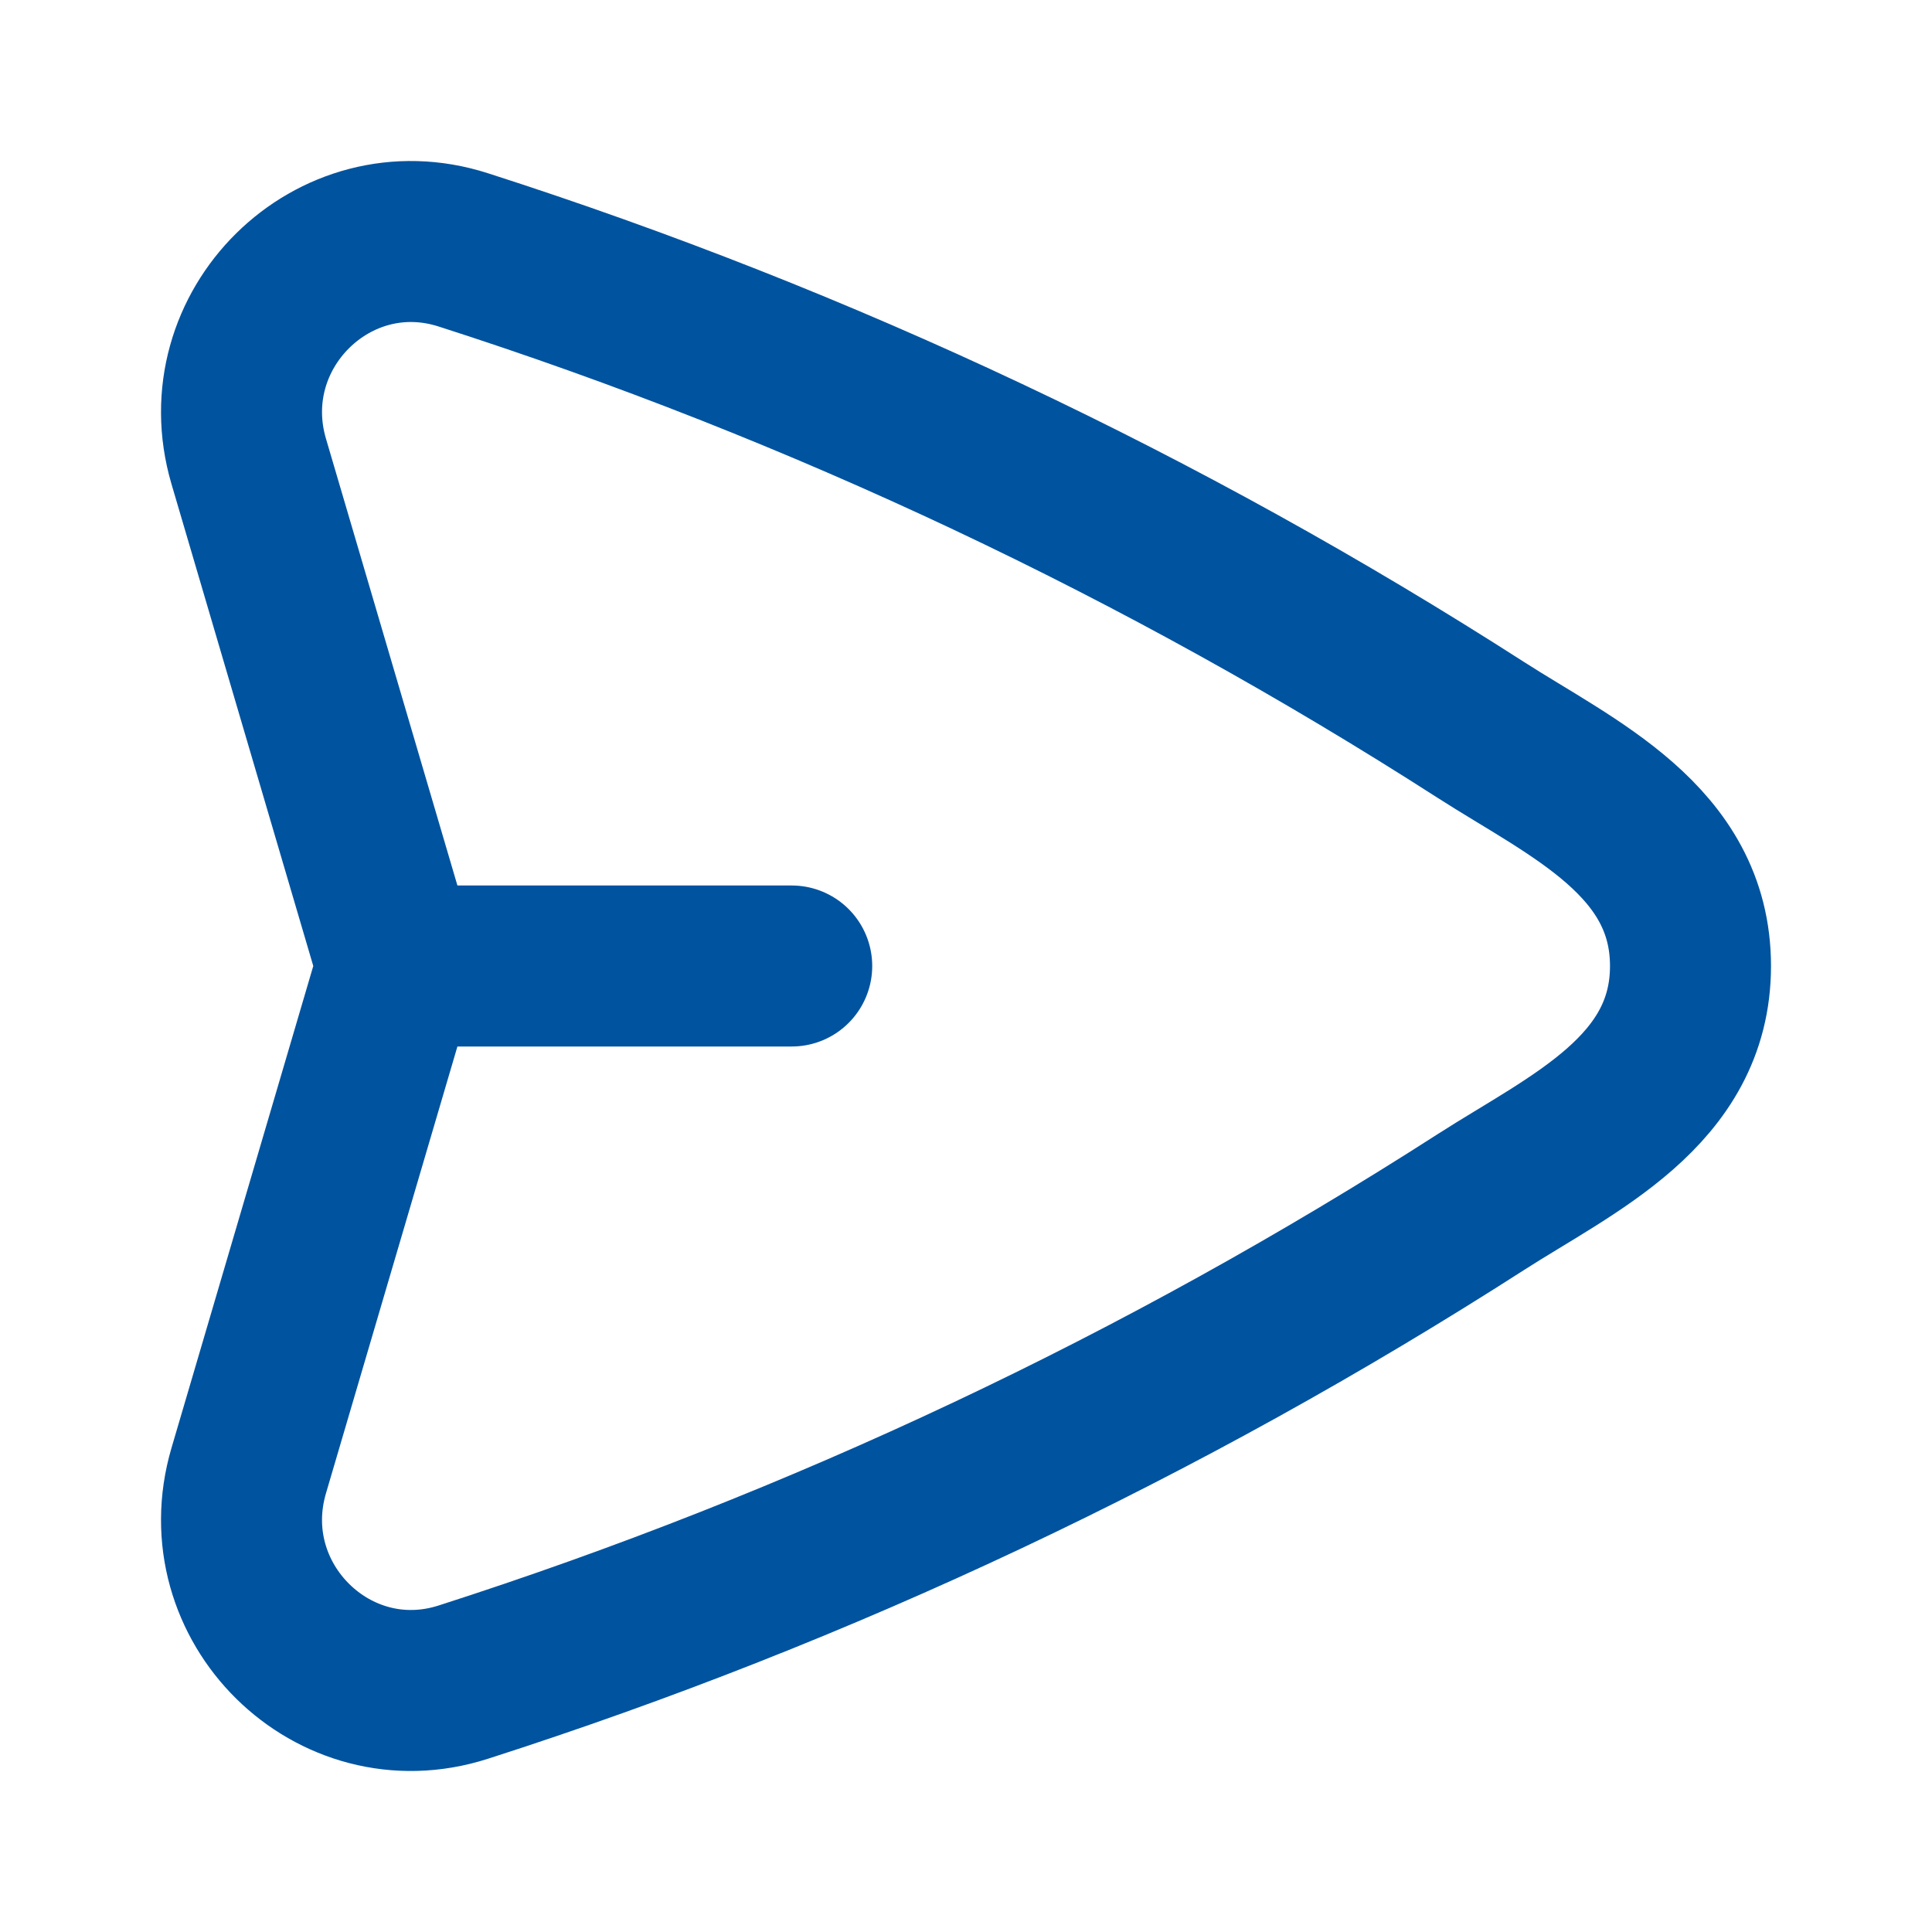
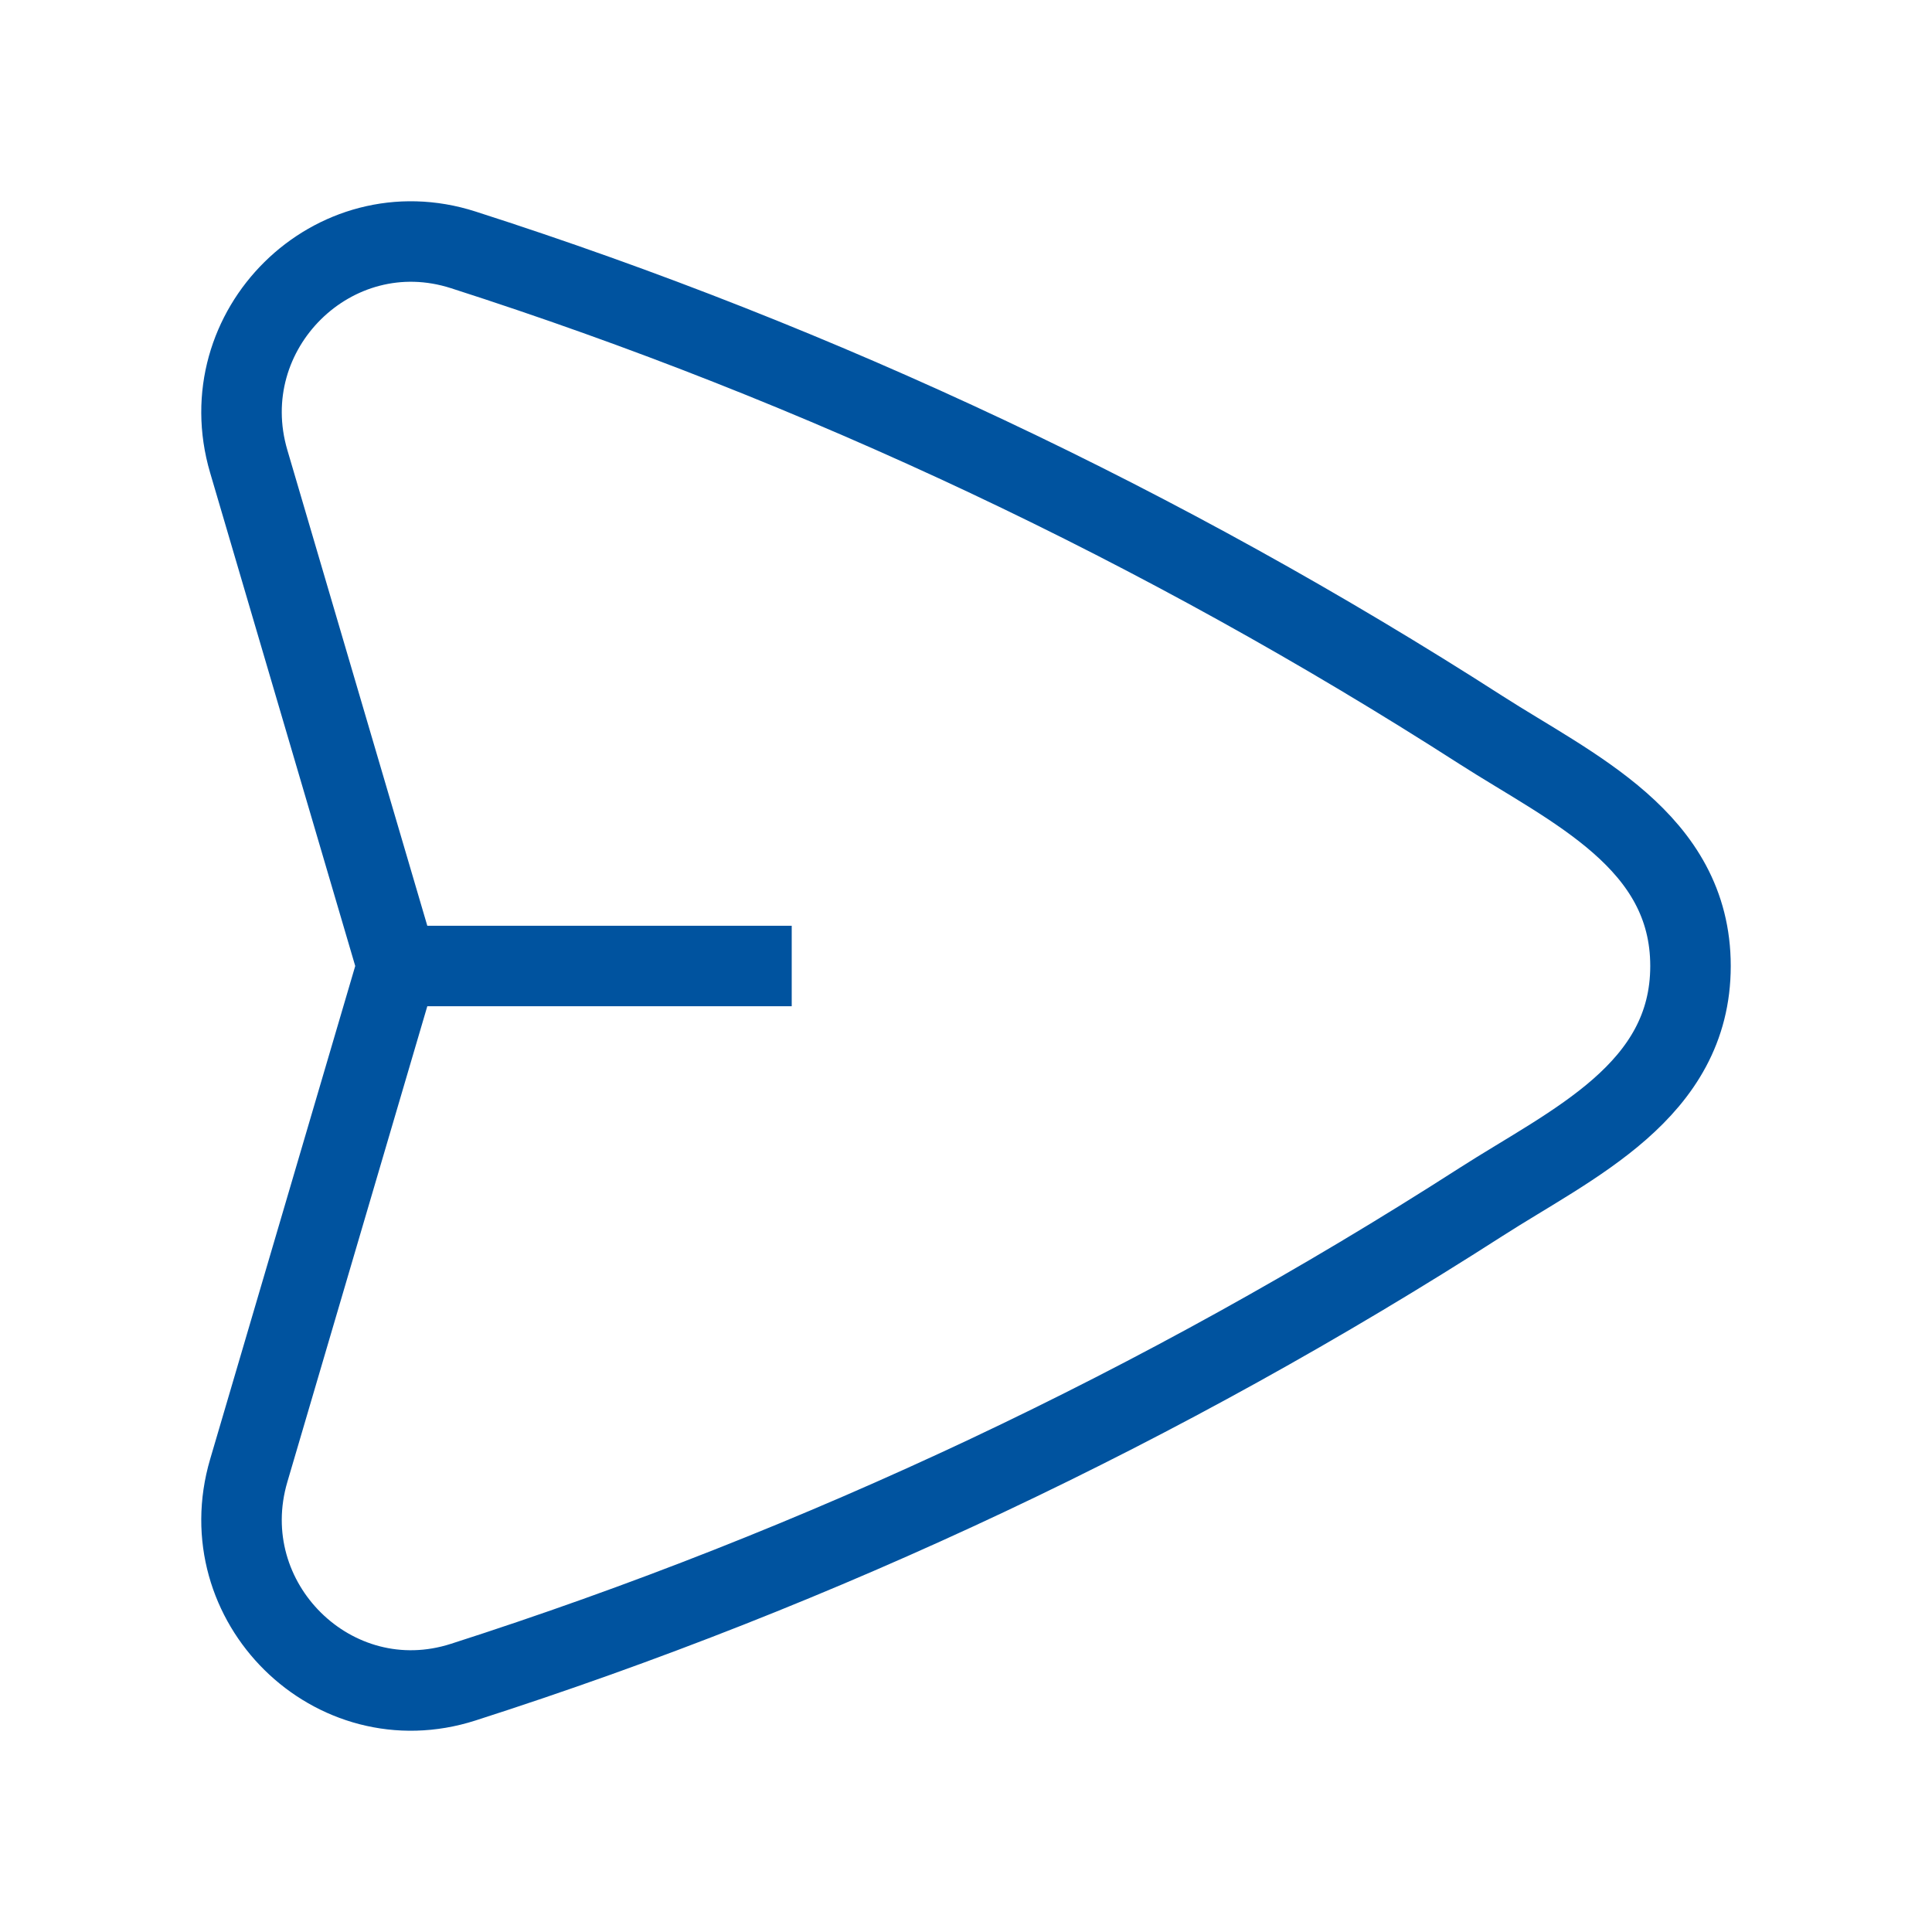
<svg xmlns="http://www.w3.org/2000/svg" width="24" height="24" viewBox="0 0 24 24" fill="none">
-   <path d="M4.934 12L3.09 5.732C2.609 4.097 4.141 2.585 5.755 3.104C10.207 4.533 14.455 6.537 18.395 9.067C19.526 9.793 21 10.442 21 12C21 13.558 19.526 14.207 18.395 14.933C14.455 17.463 10.207 19.467 5.755 20.896C4.141 21.415 2.609 19.903 3.09 18.268L4.934 12ZM4.934 12H9.835" stroke="#00539F" stroke-width="2" stroke-linecap="round" stroke-linejoin="round" />
+   <path d="M4.934 12L3.09 5.732C2.609 4.097 4.141 2.585 5.755 3.104C10.207 4.533 14.455 6.537 18.395 9.067C19.526 9.793 21 10.442 21 12C21 13.558 19.526 14.207 18.395 14.933C14.455 17.463 10.207 19.467 5.755 20.896C4.141 21.415 2.609 19.903 3.09 18.268L4.934 12ZM4.934 12H9.835" stroke="#00539F" strokeWidth="2" strokeLinecap="round" strokeLinejoin="round" />
</svg>
